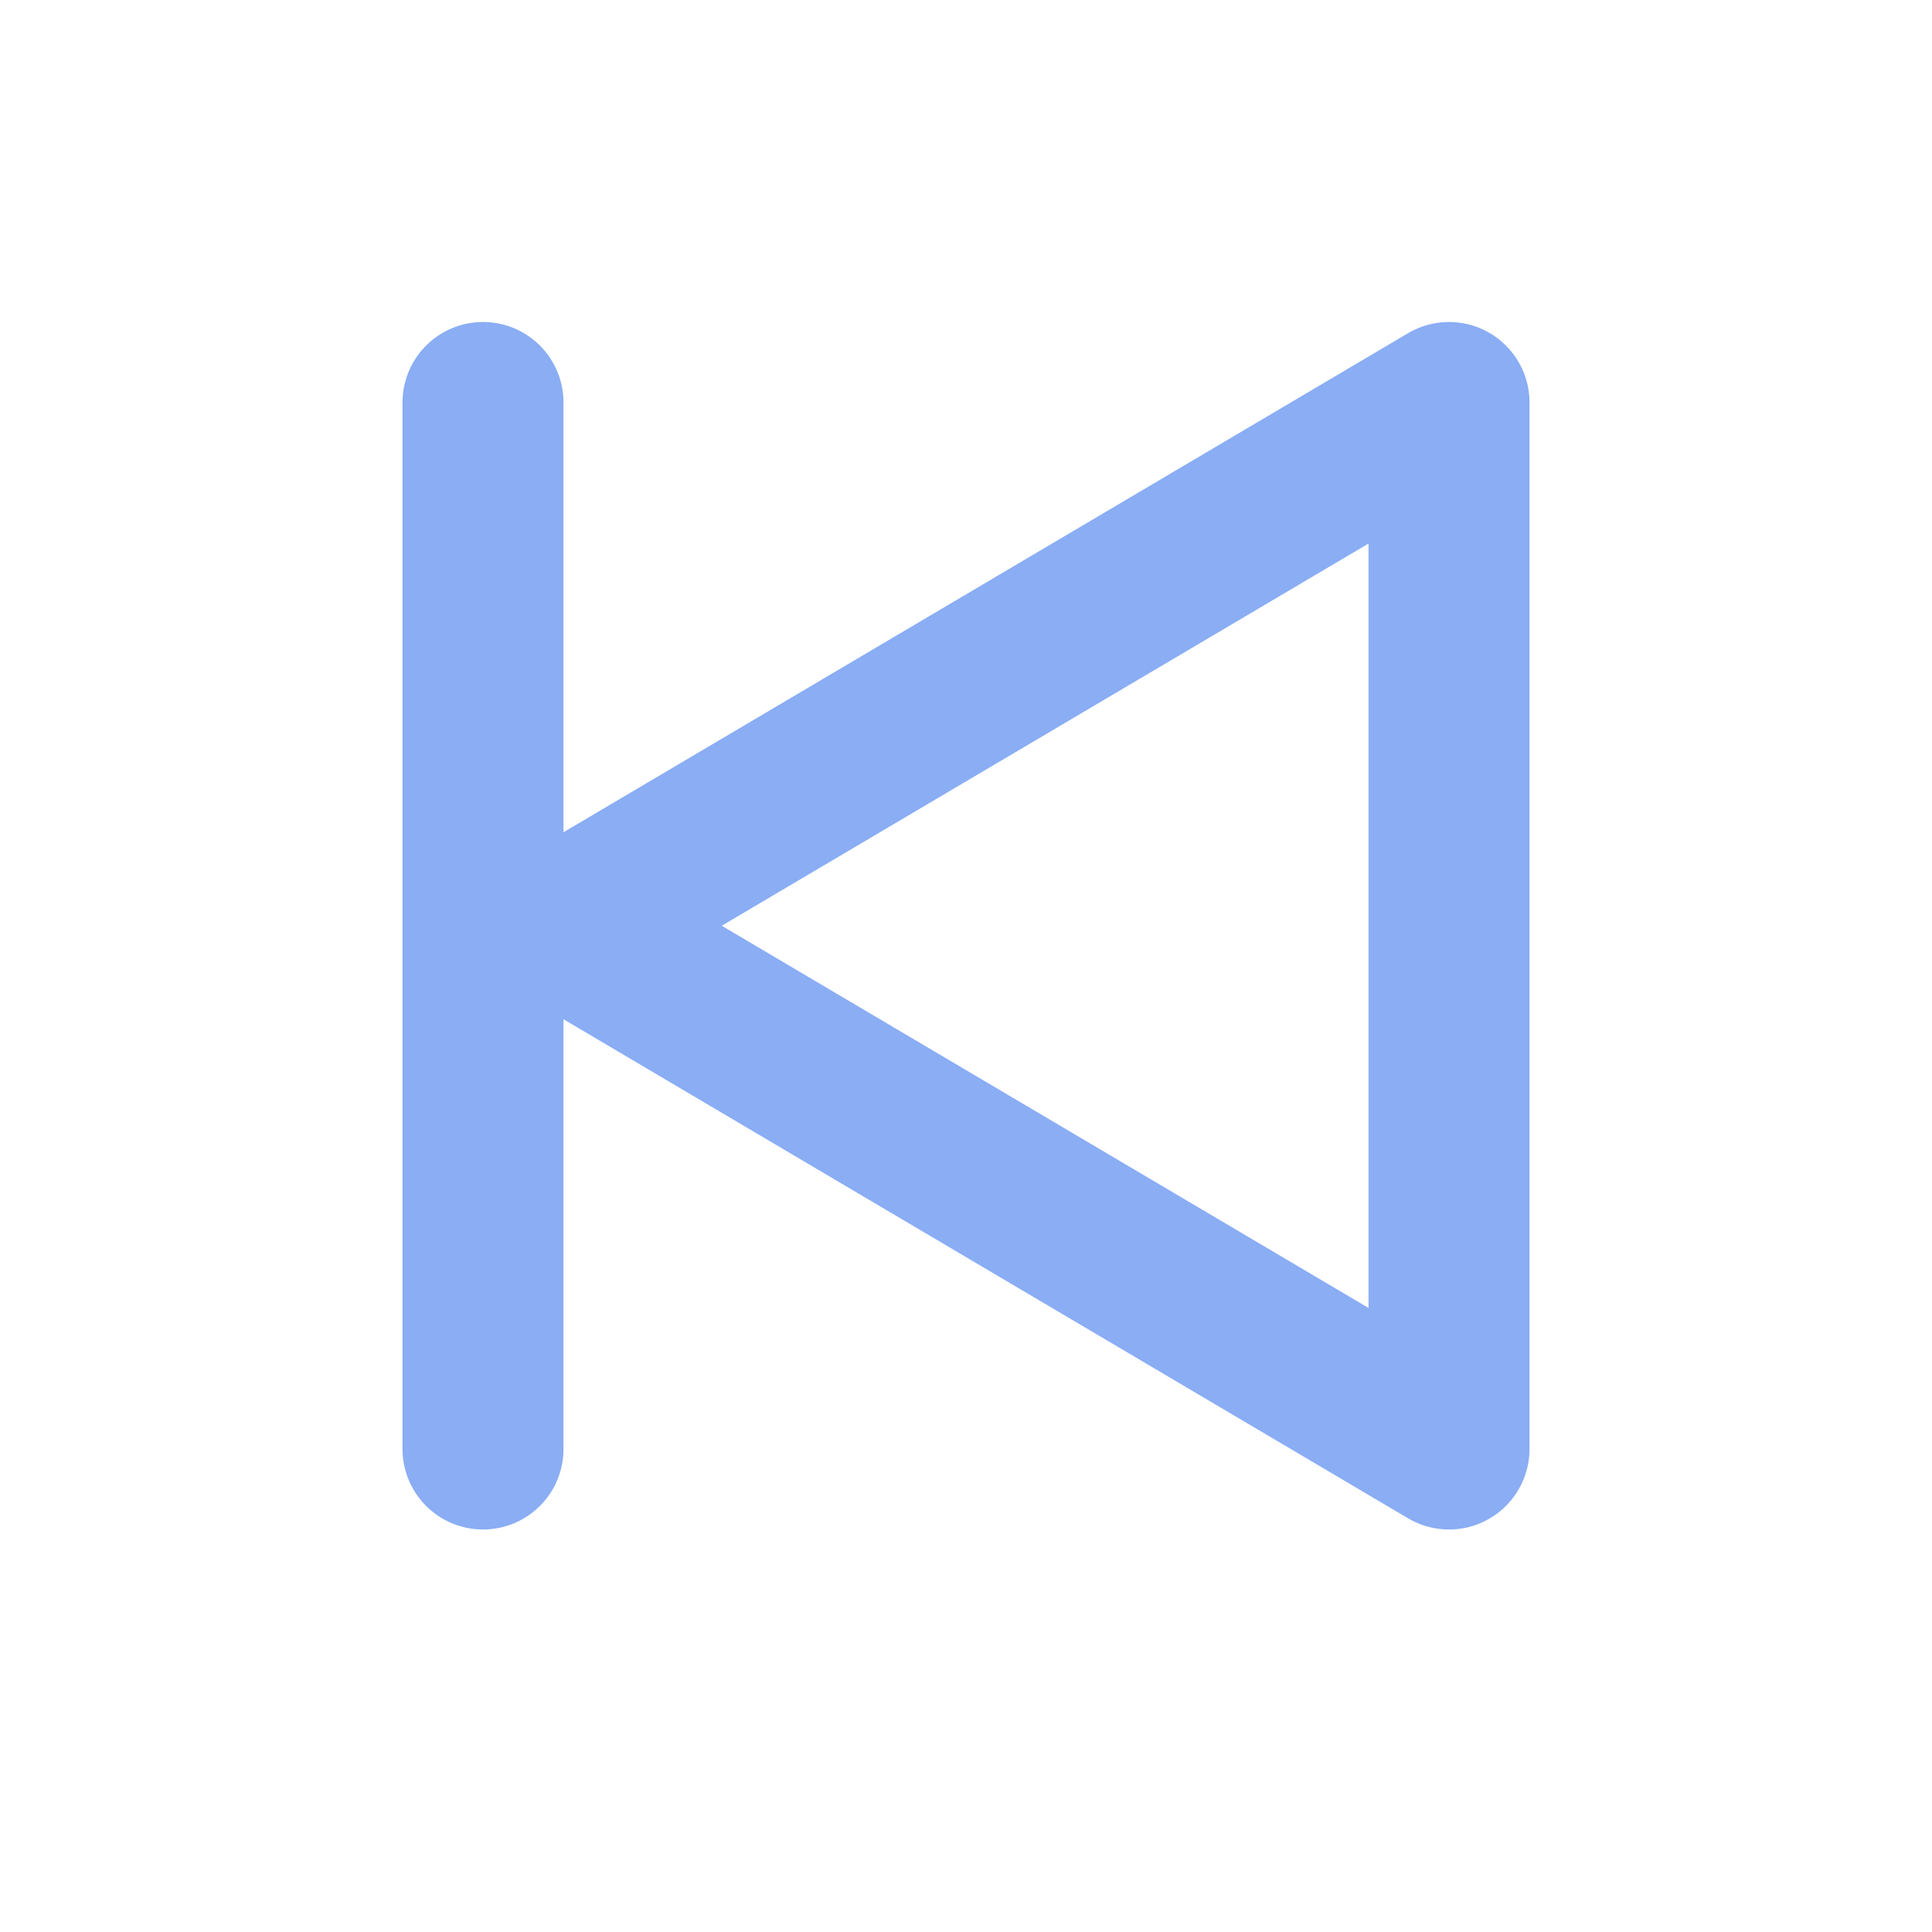
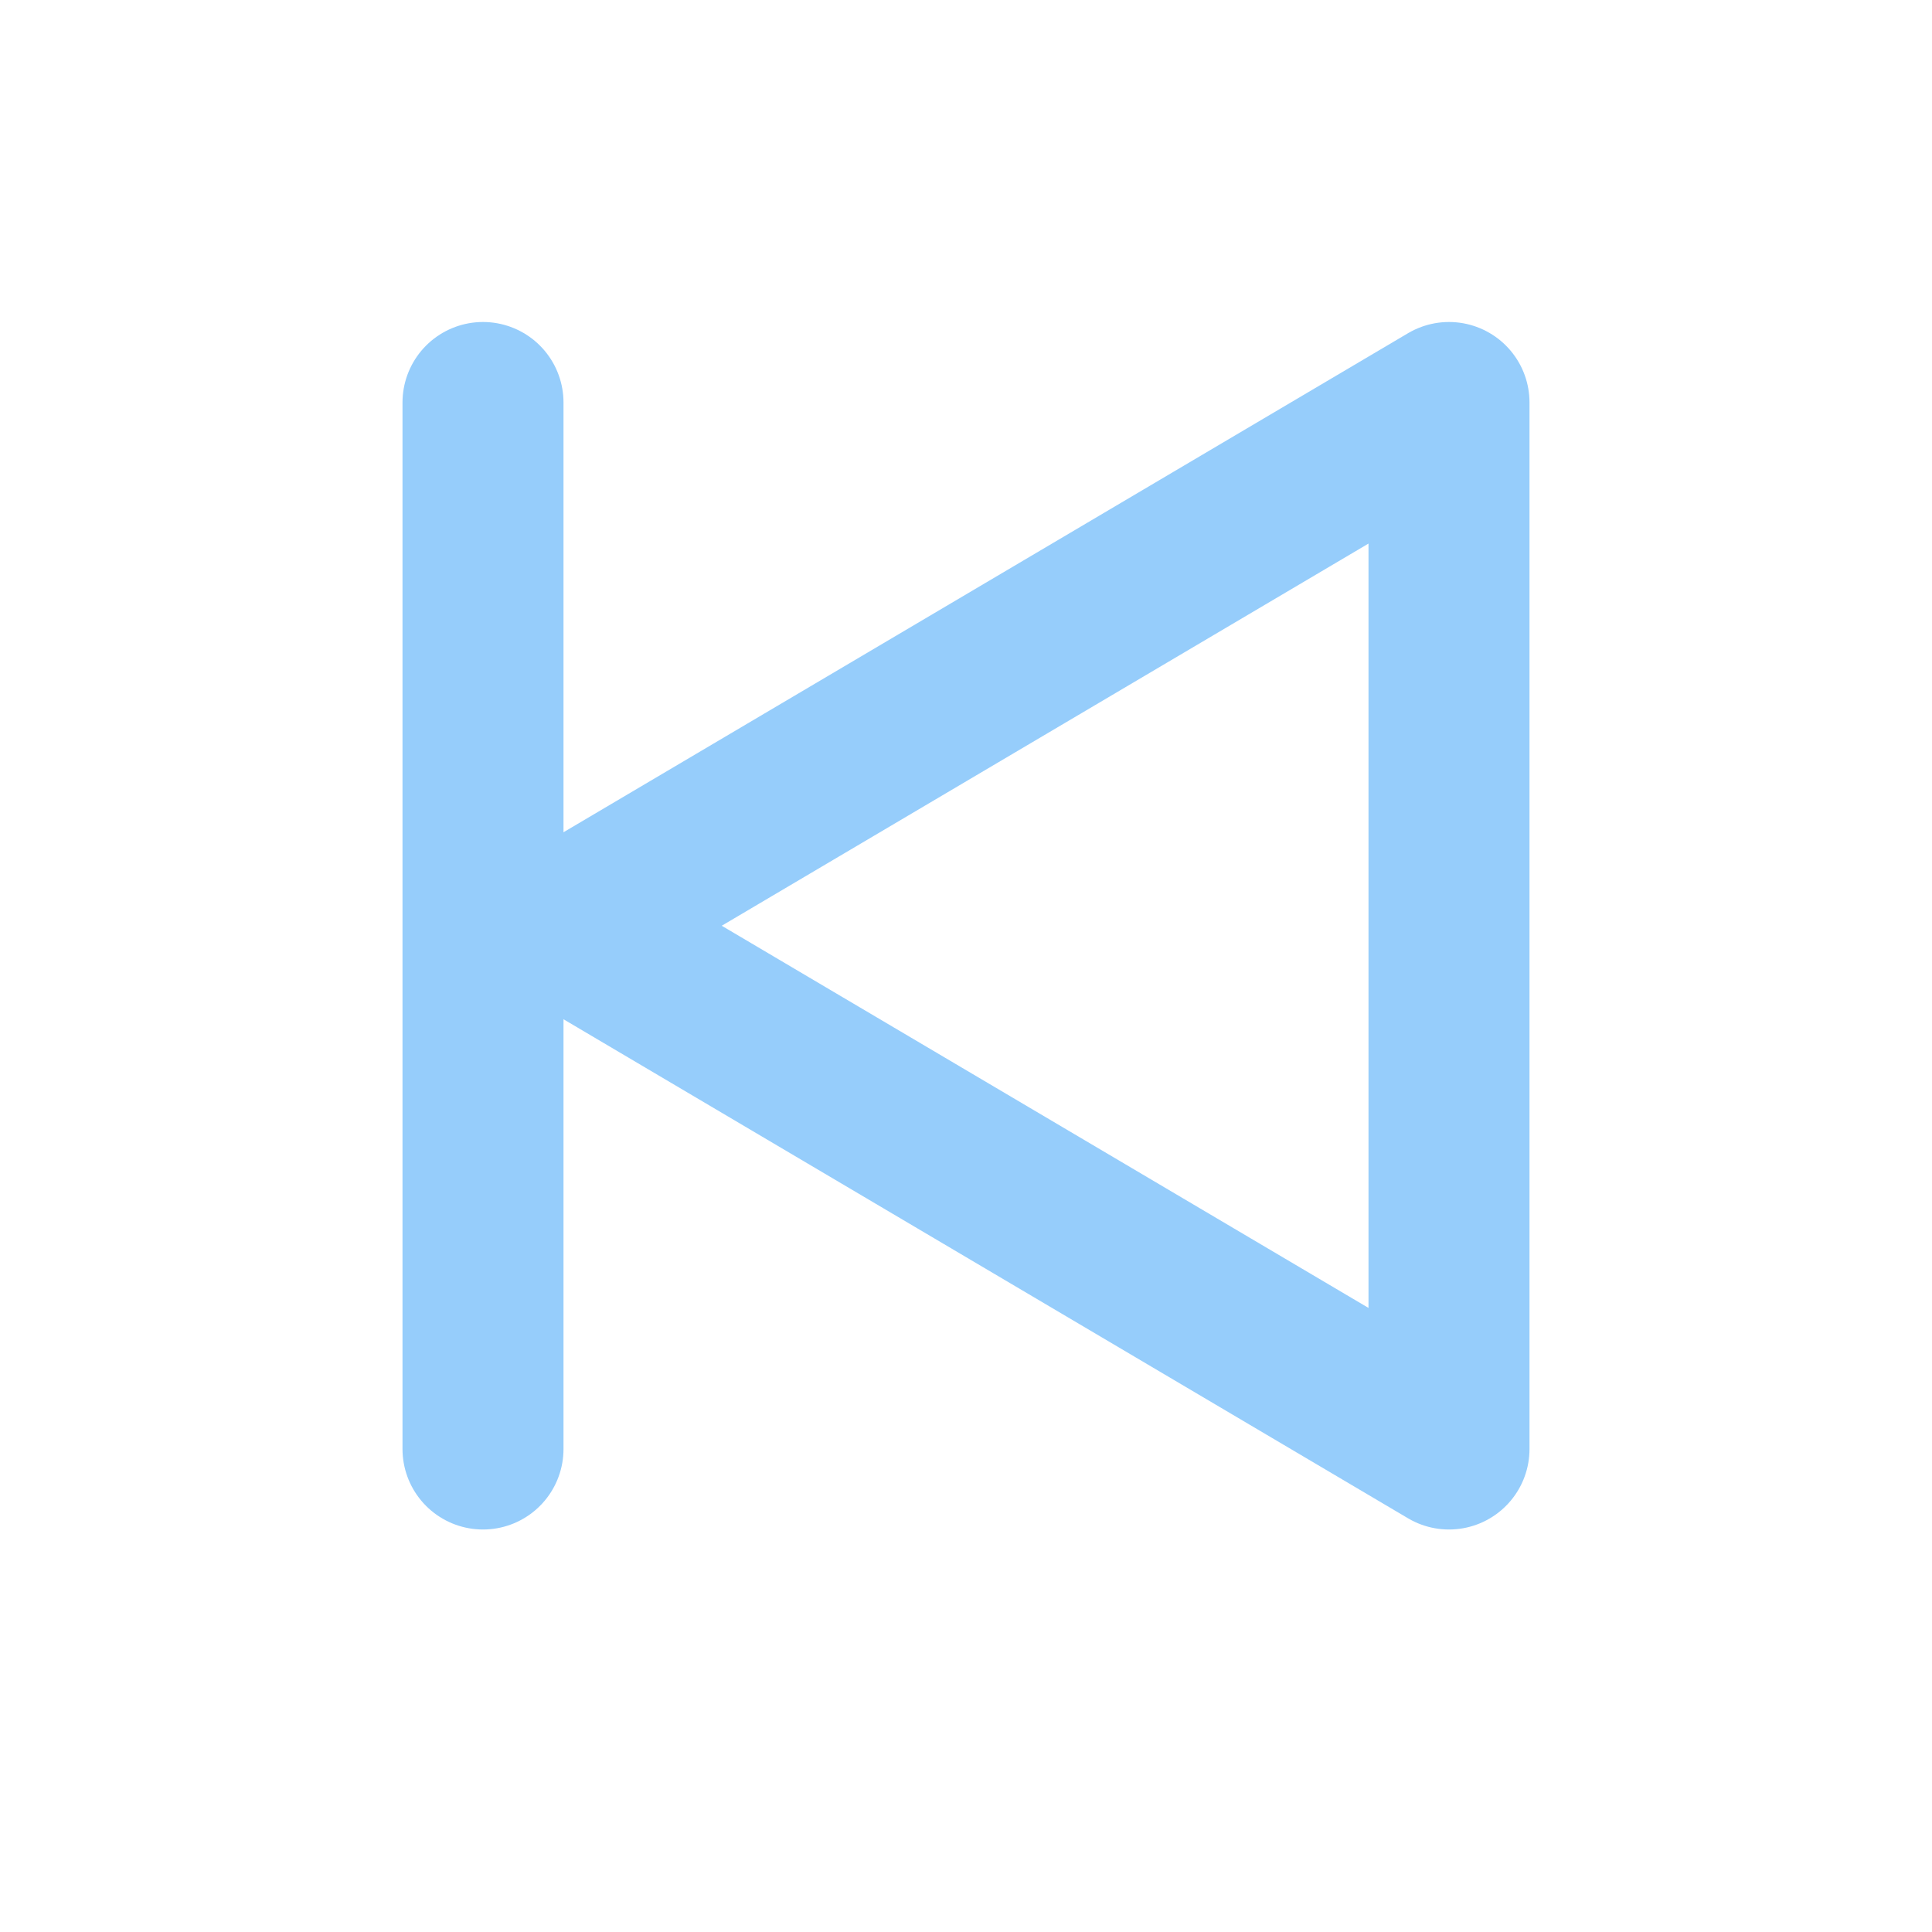
- <svg xmlns="http://www.w3.org/2000/svg" width="24px" height="24px" viewBox="0 0 24 24" role="img" aria-labelledby="previousIconTitle" stroke="#8aadf4" stroke-width="2" stroke-linecap="round" stroke-linejoin="round" fill="none" color="#000000">
+ <svg xmlns="http://www.w3.org/2000/svg" width="24px" height="24px" viewBox="0 0 24 24" role="img" aria-labelledby="previousIconTitle" stroke="#96CDFB" stroke-width="2" stroke-linecap="round" stroke-linejoin="round" fill="none" color="#000000">
  <path d="M7 11.5L18 18V5z" />
  <path d="M6 18V5" />
</svg>
